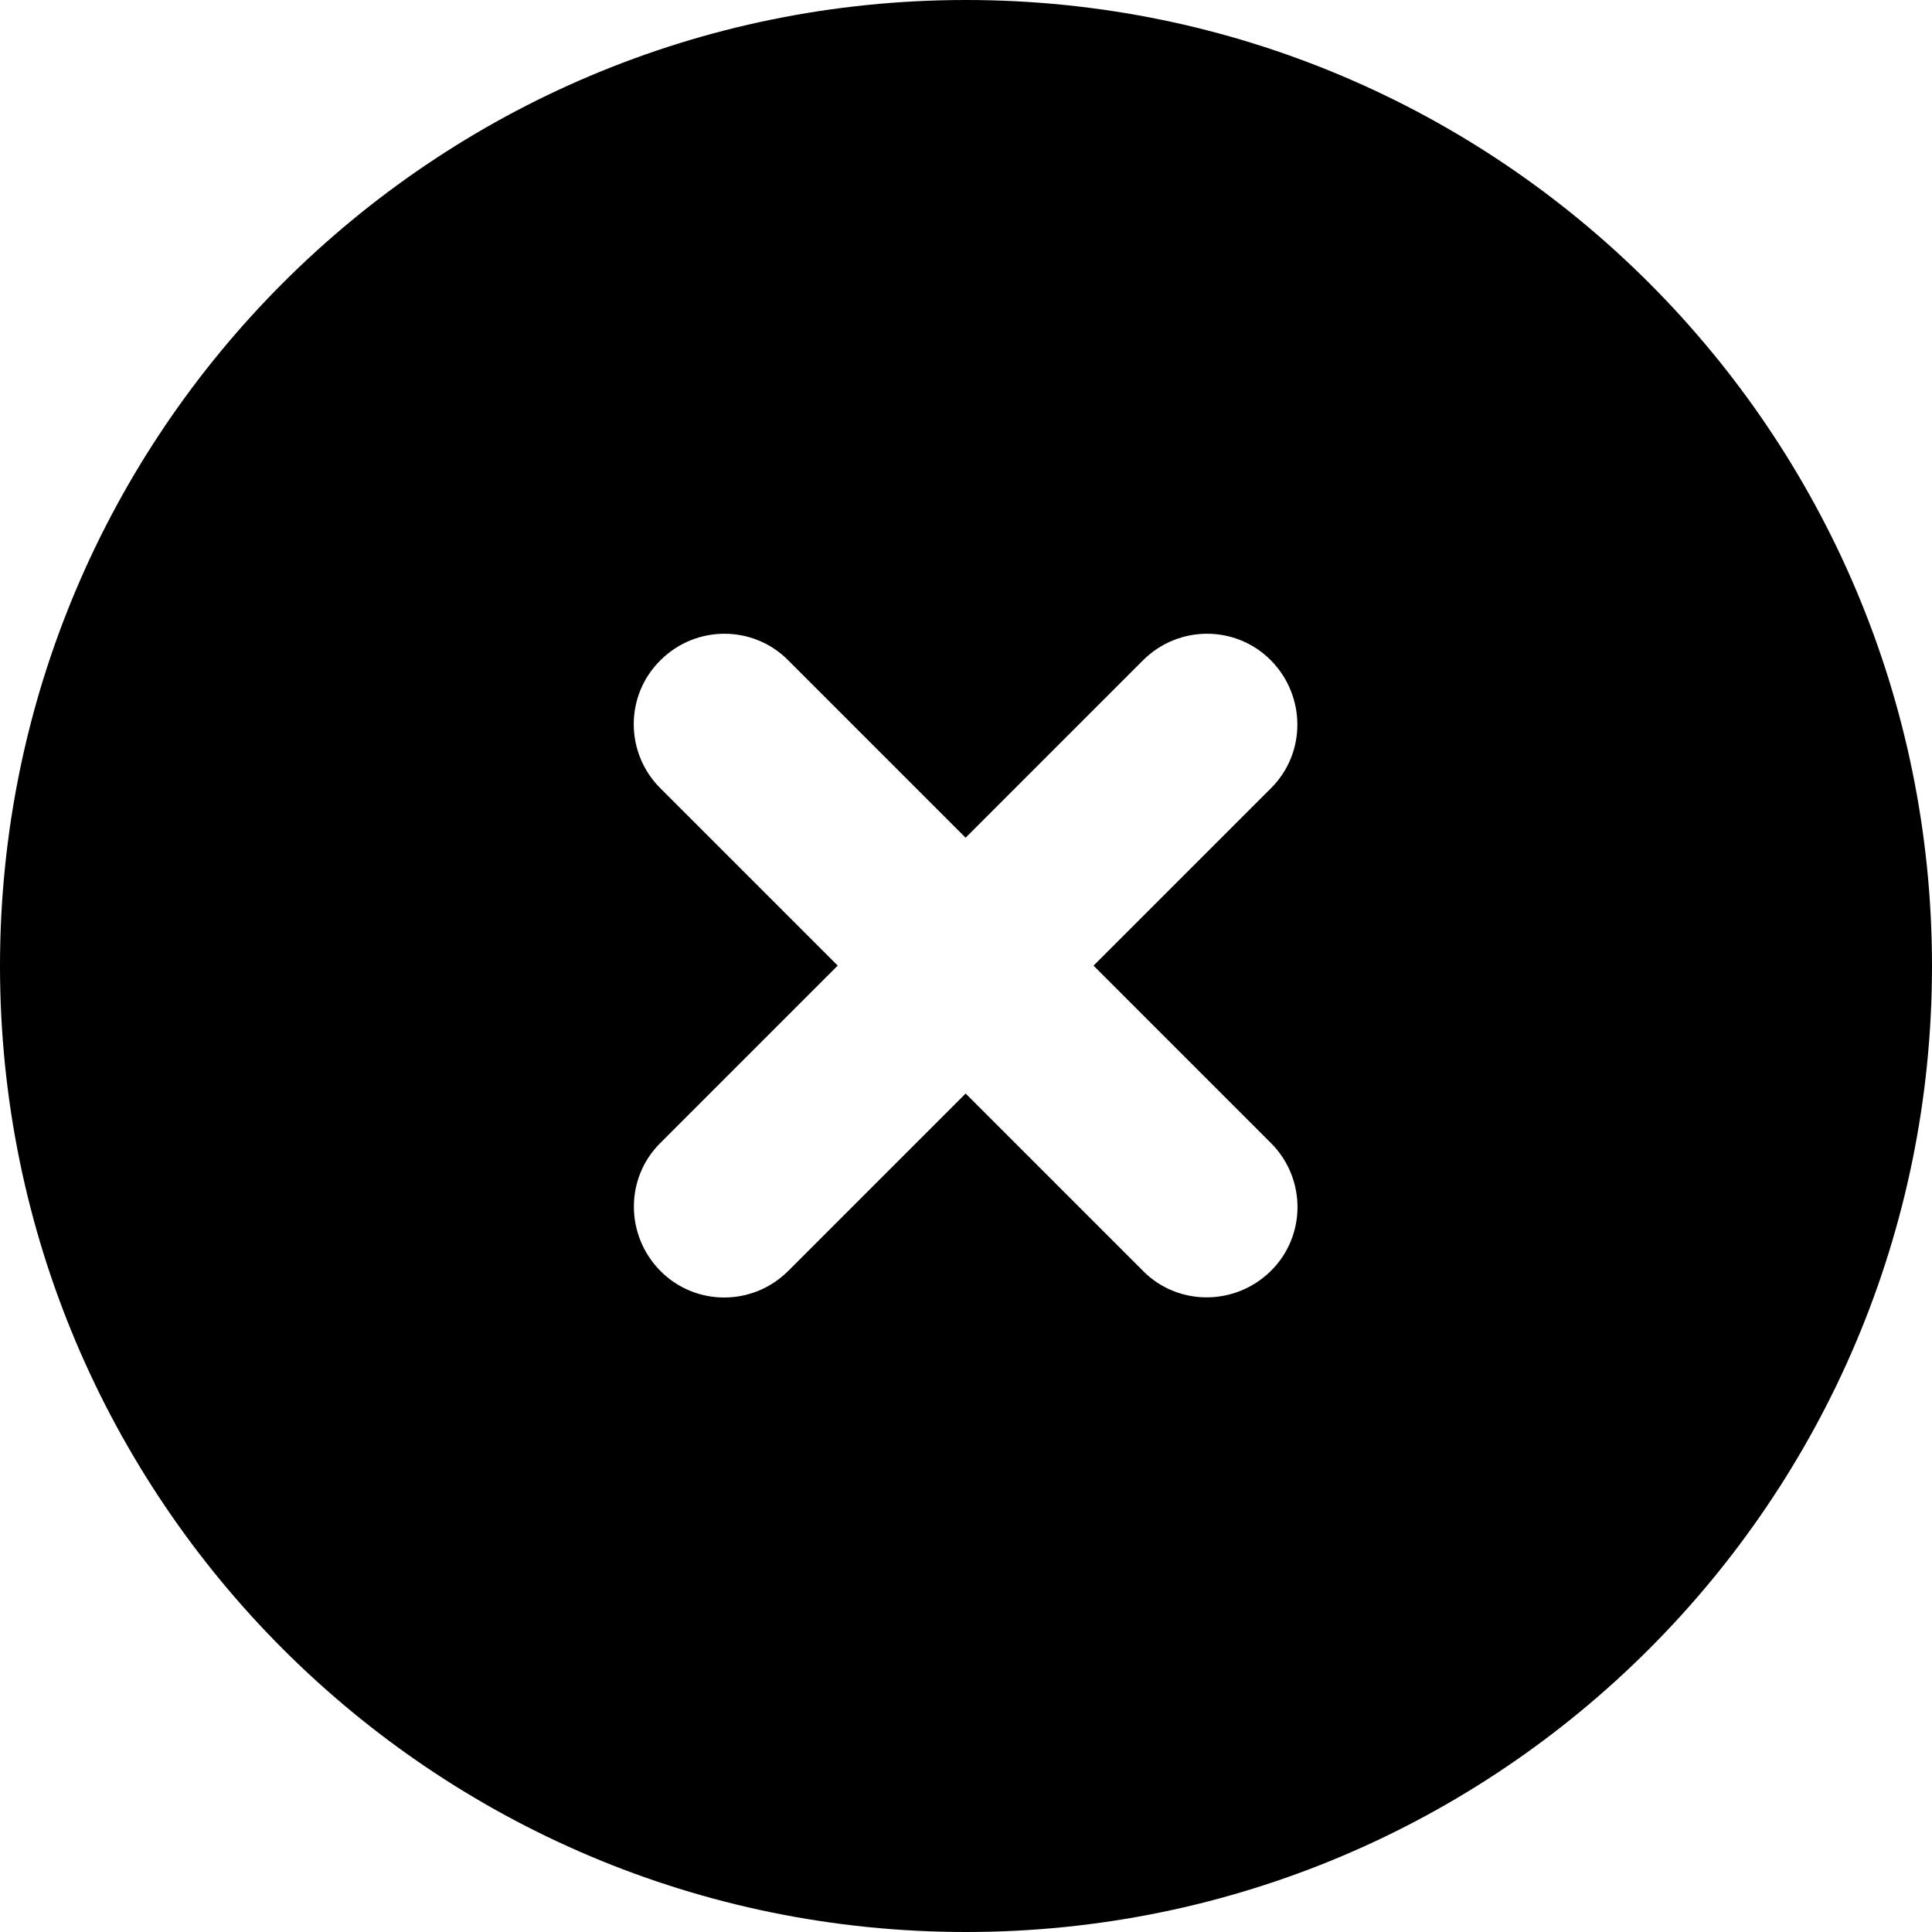
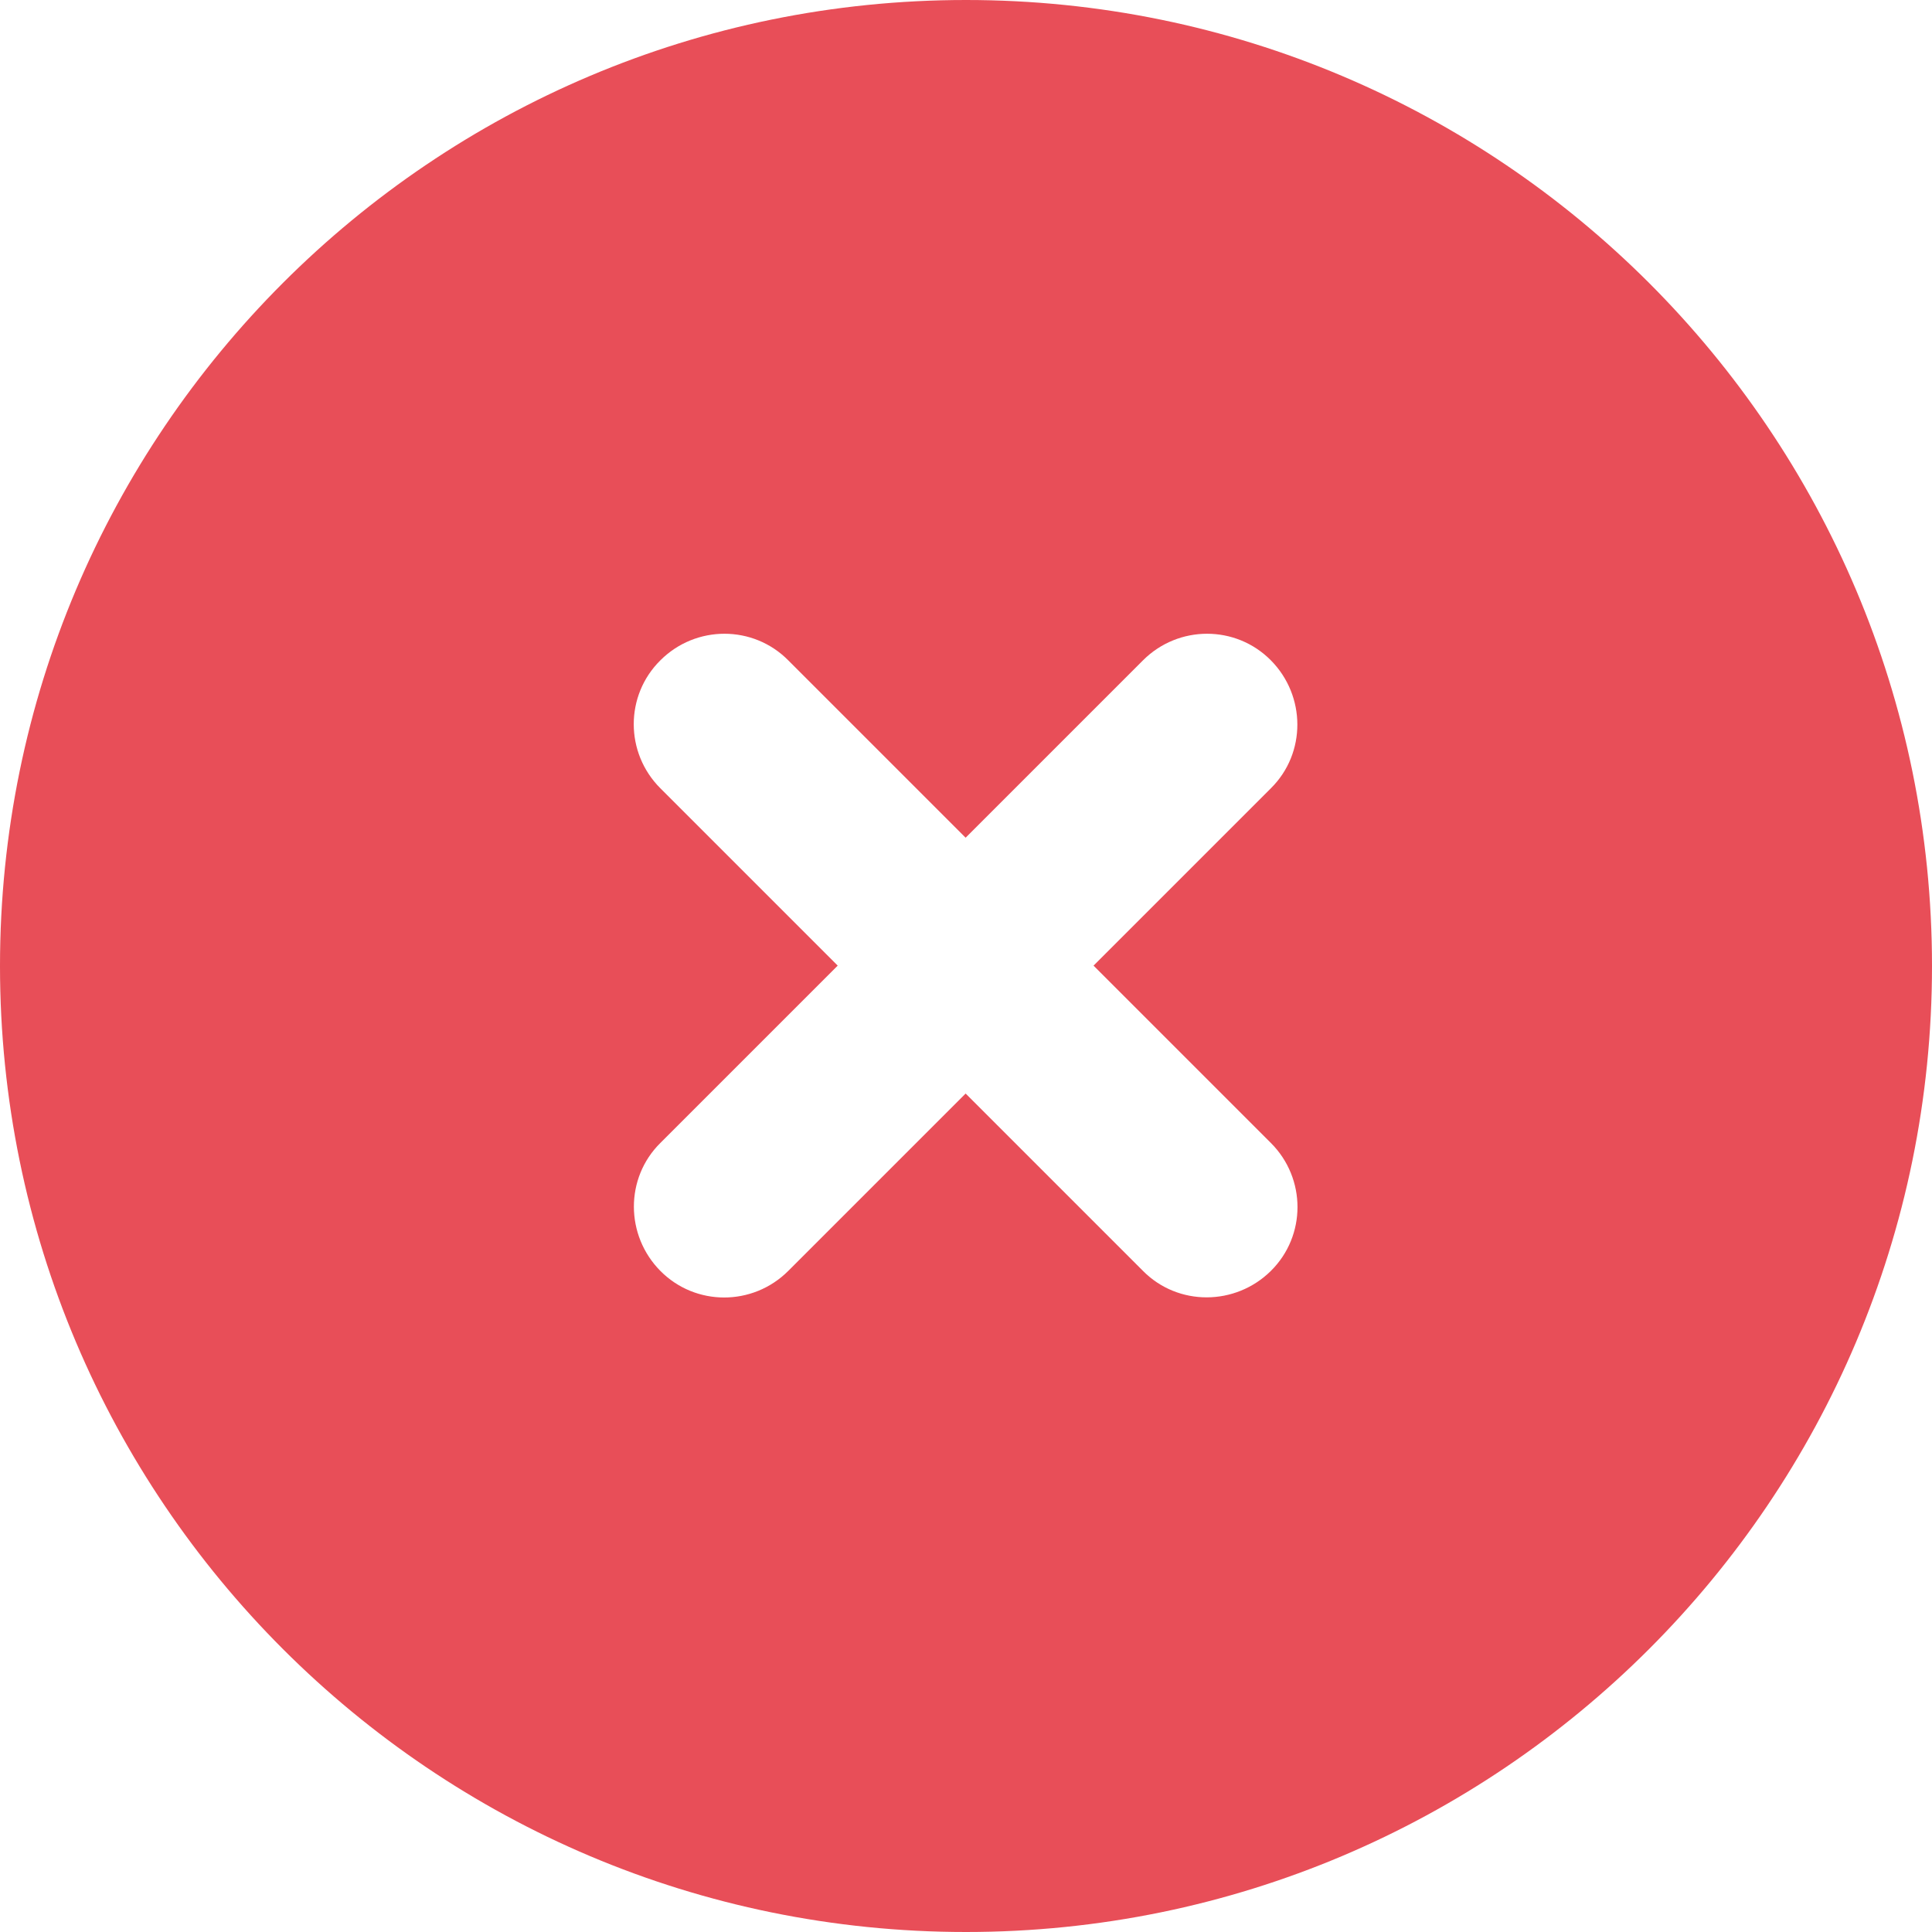
<svg xmlns="http://www.w3.org/2000/svg" viewBox="0 0 512 512">
+   <style>svg{fill:#E84E58}</style>
  <path d="M256 512A256 256 0 1 0 256 0a256 256 0 1 0 0 512zM175 175c9.4-9.4 24.6-9.4 33.9 0l47 47 47-47c9.4-9.4 24.6-9.4 33.9 0s9.4 24.6 0 33.9l-47 47 47 47c9.4 9.4 9.4 24.6 0 33.9s-24.6 9.4-33.9 0l-47-47-47 47c-9.4 9.4-24.6 9.4-33.9 0s-9.4-24.6 0-33.9l47-47-47-47c-9.4-9.4-9.4-24.6 0-33.9z" />
</svg>
